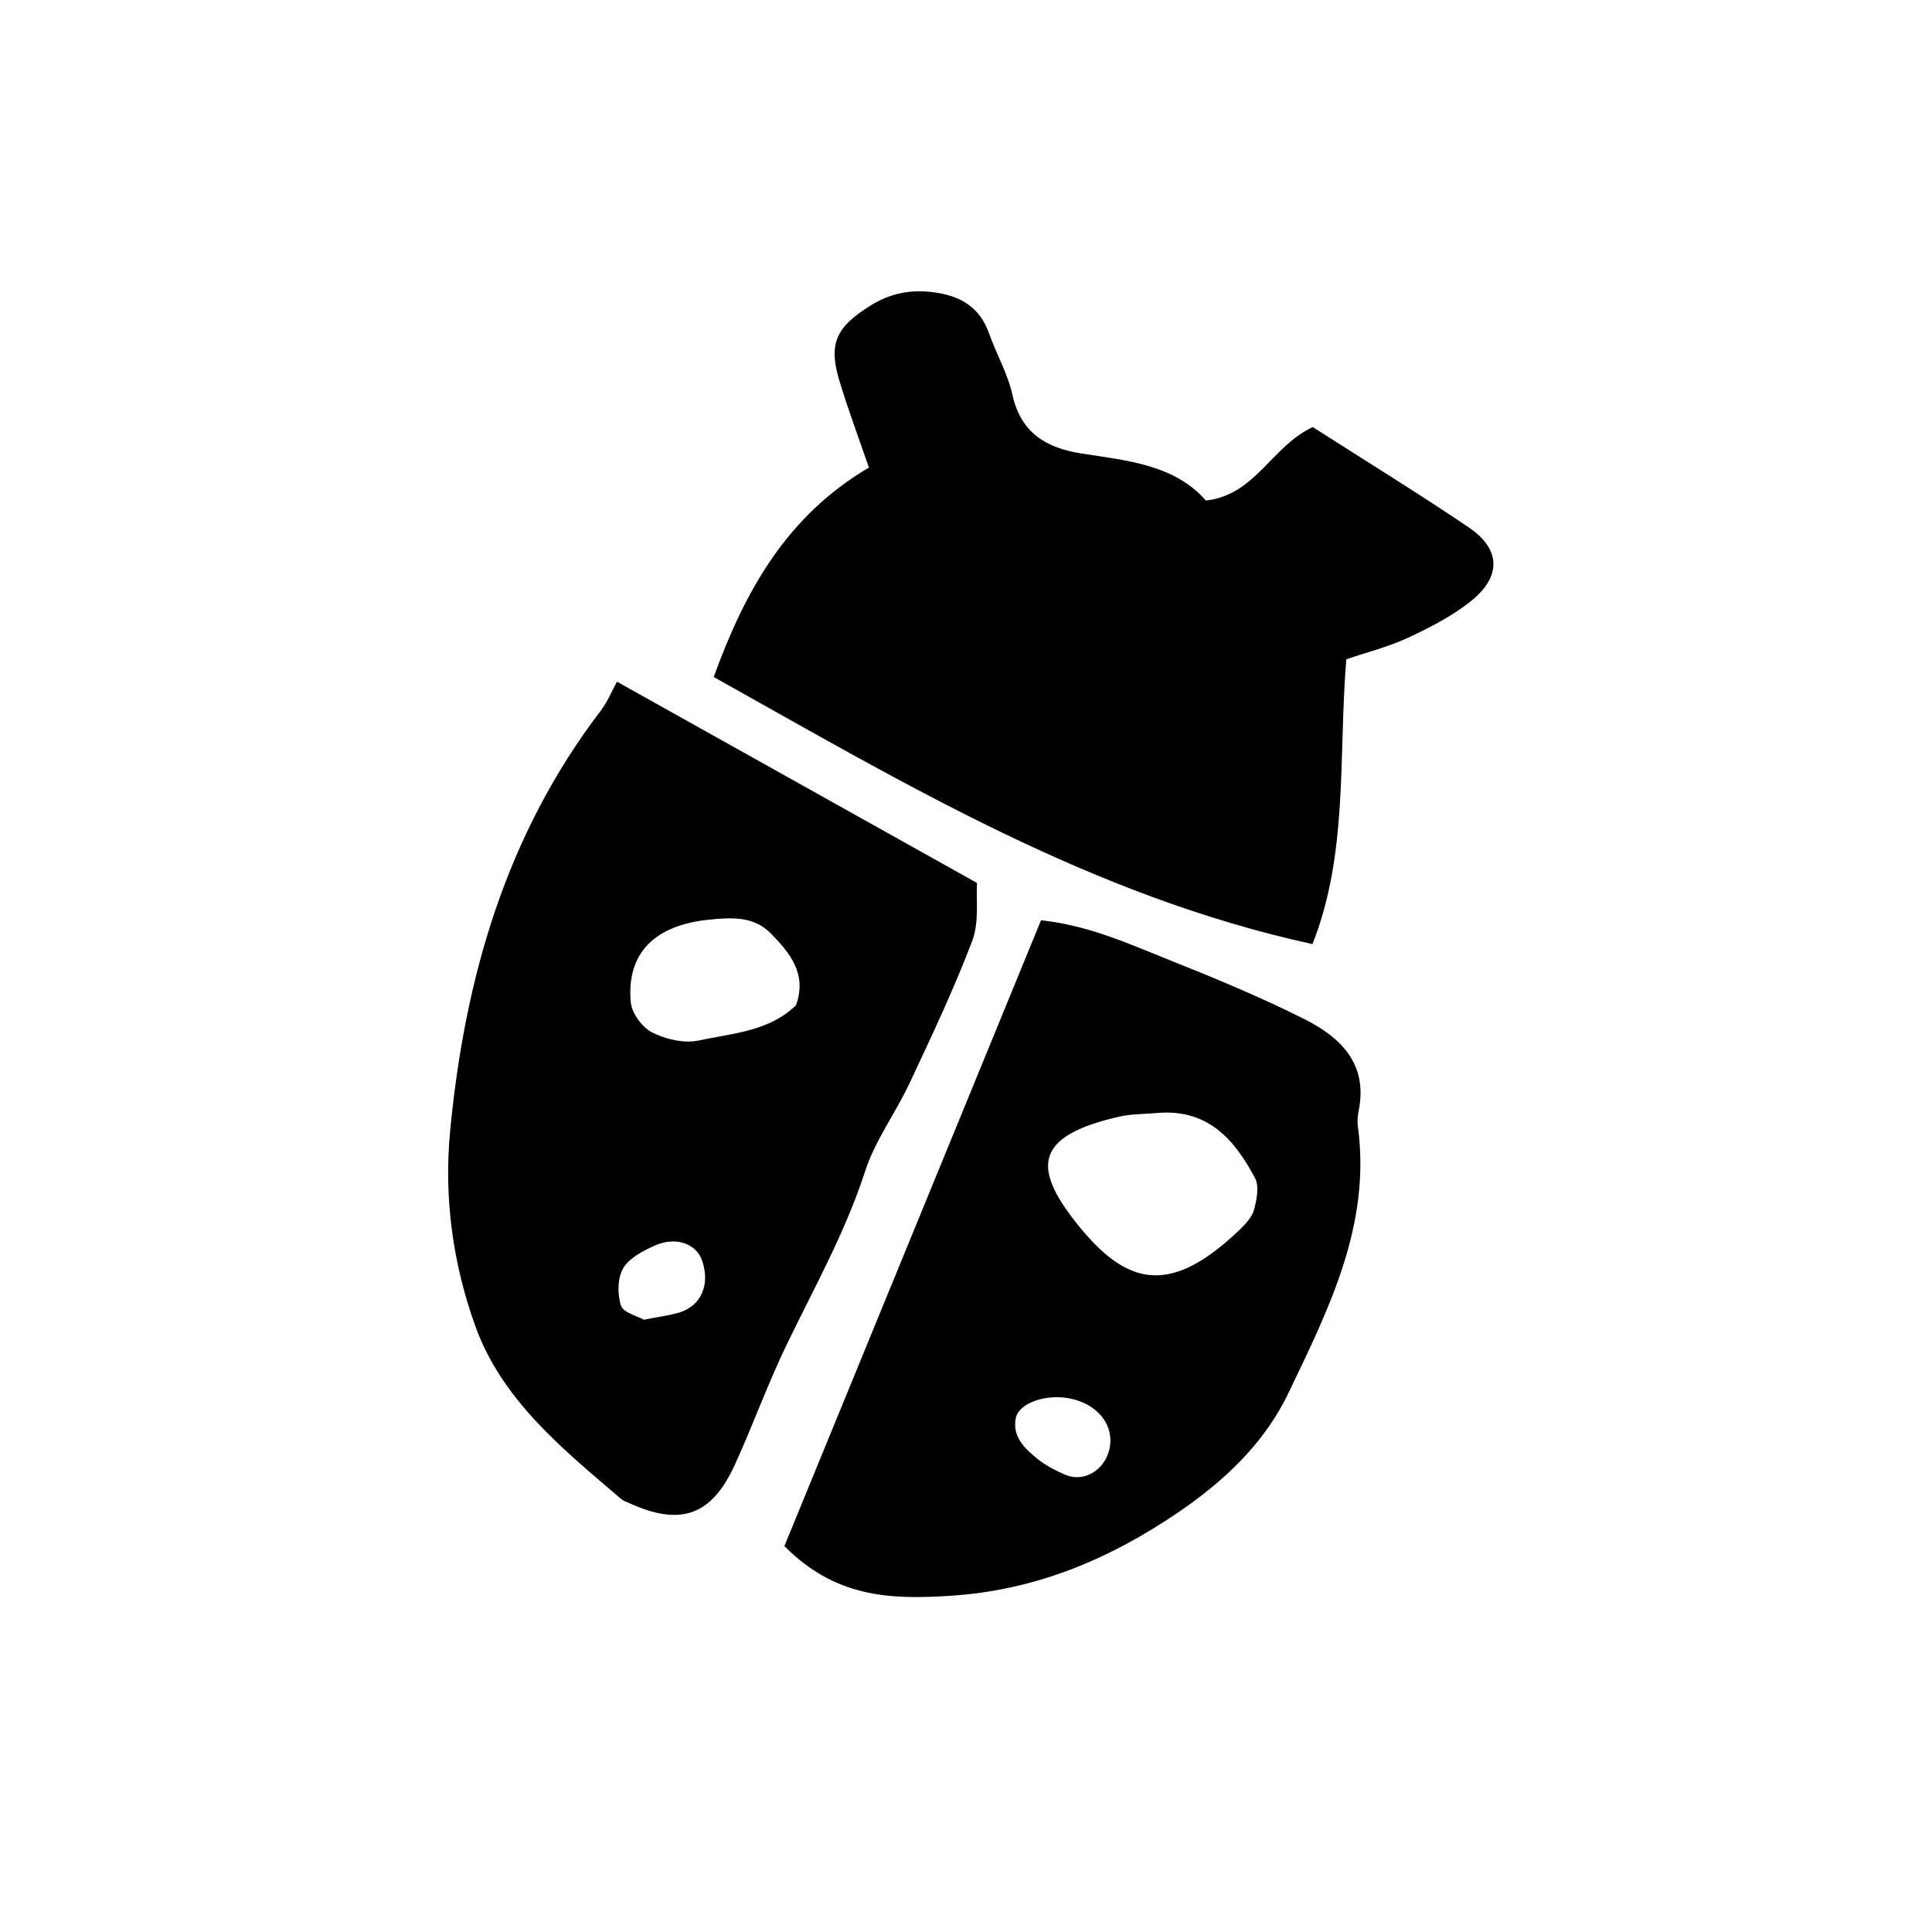
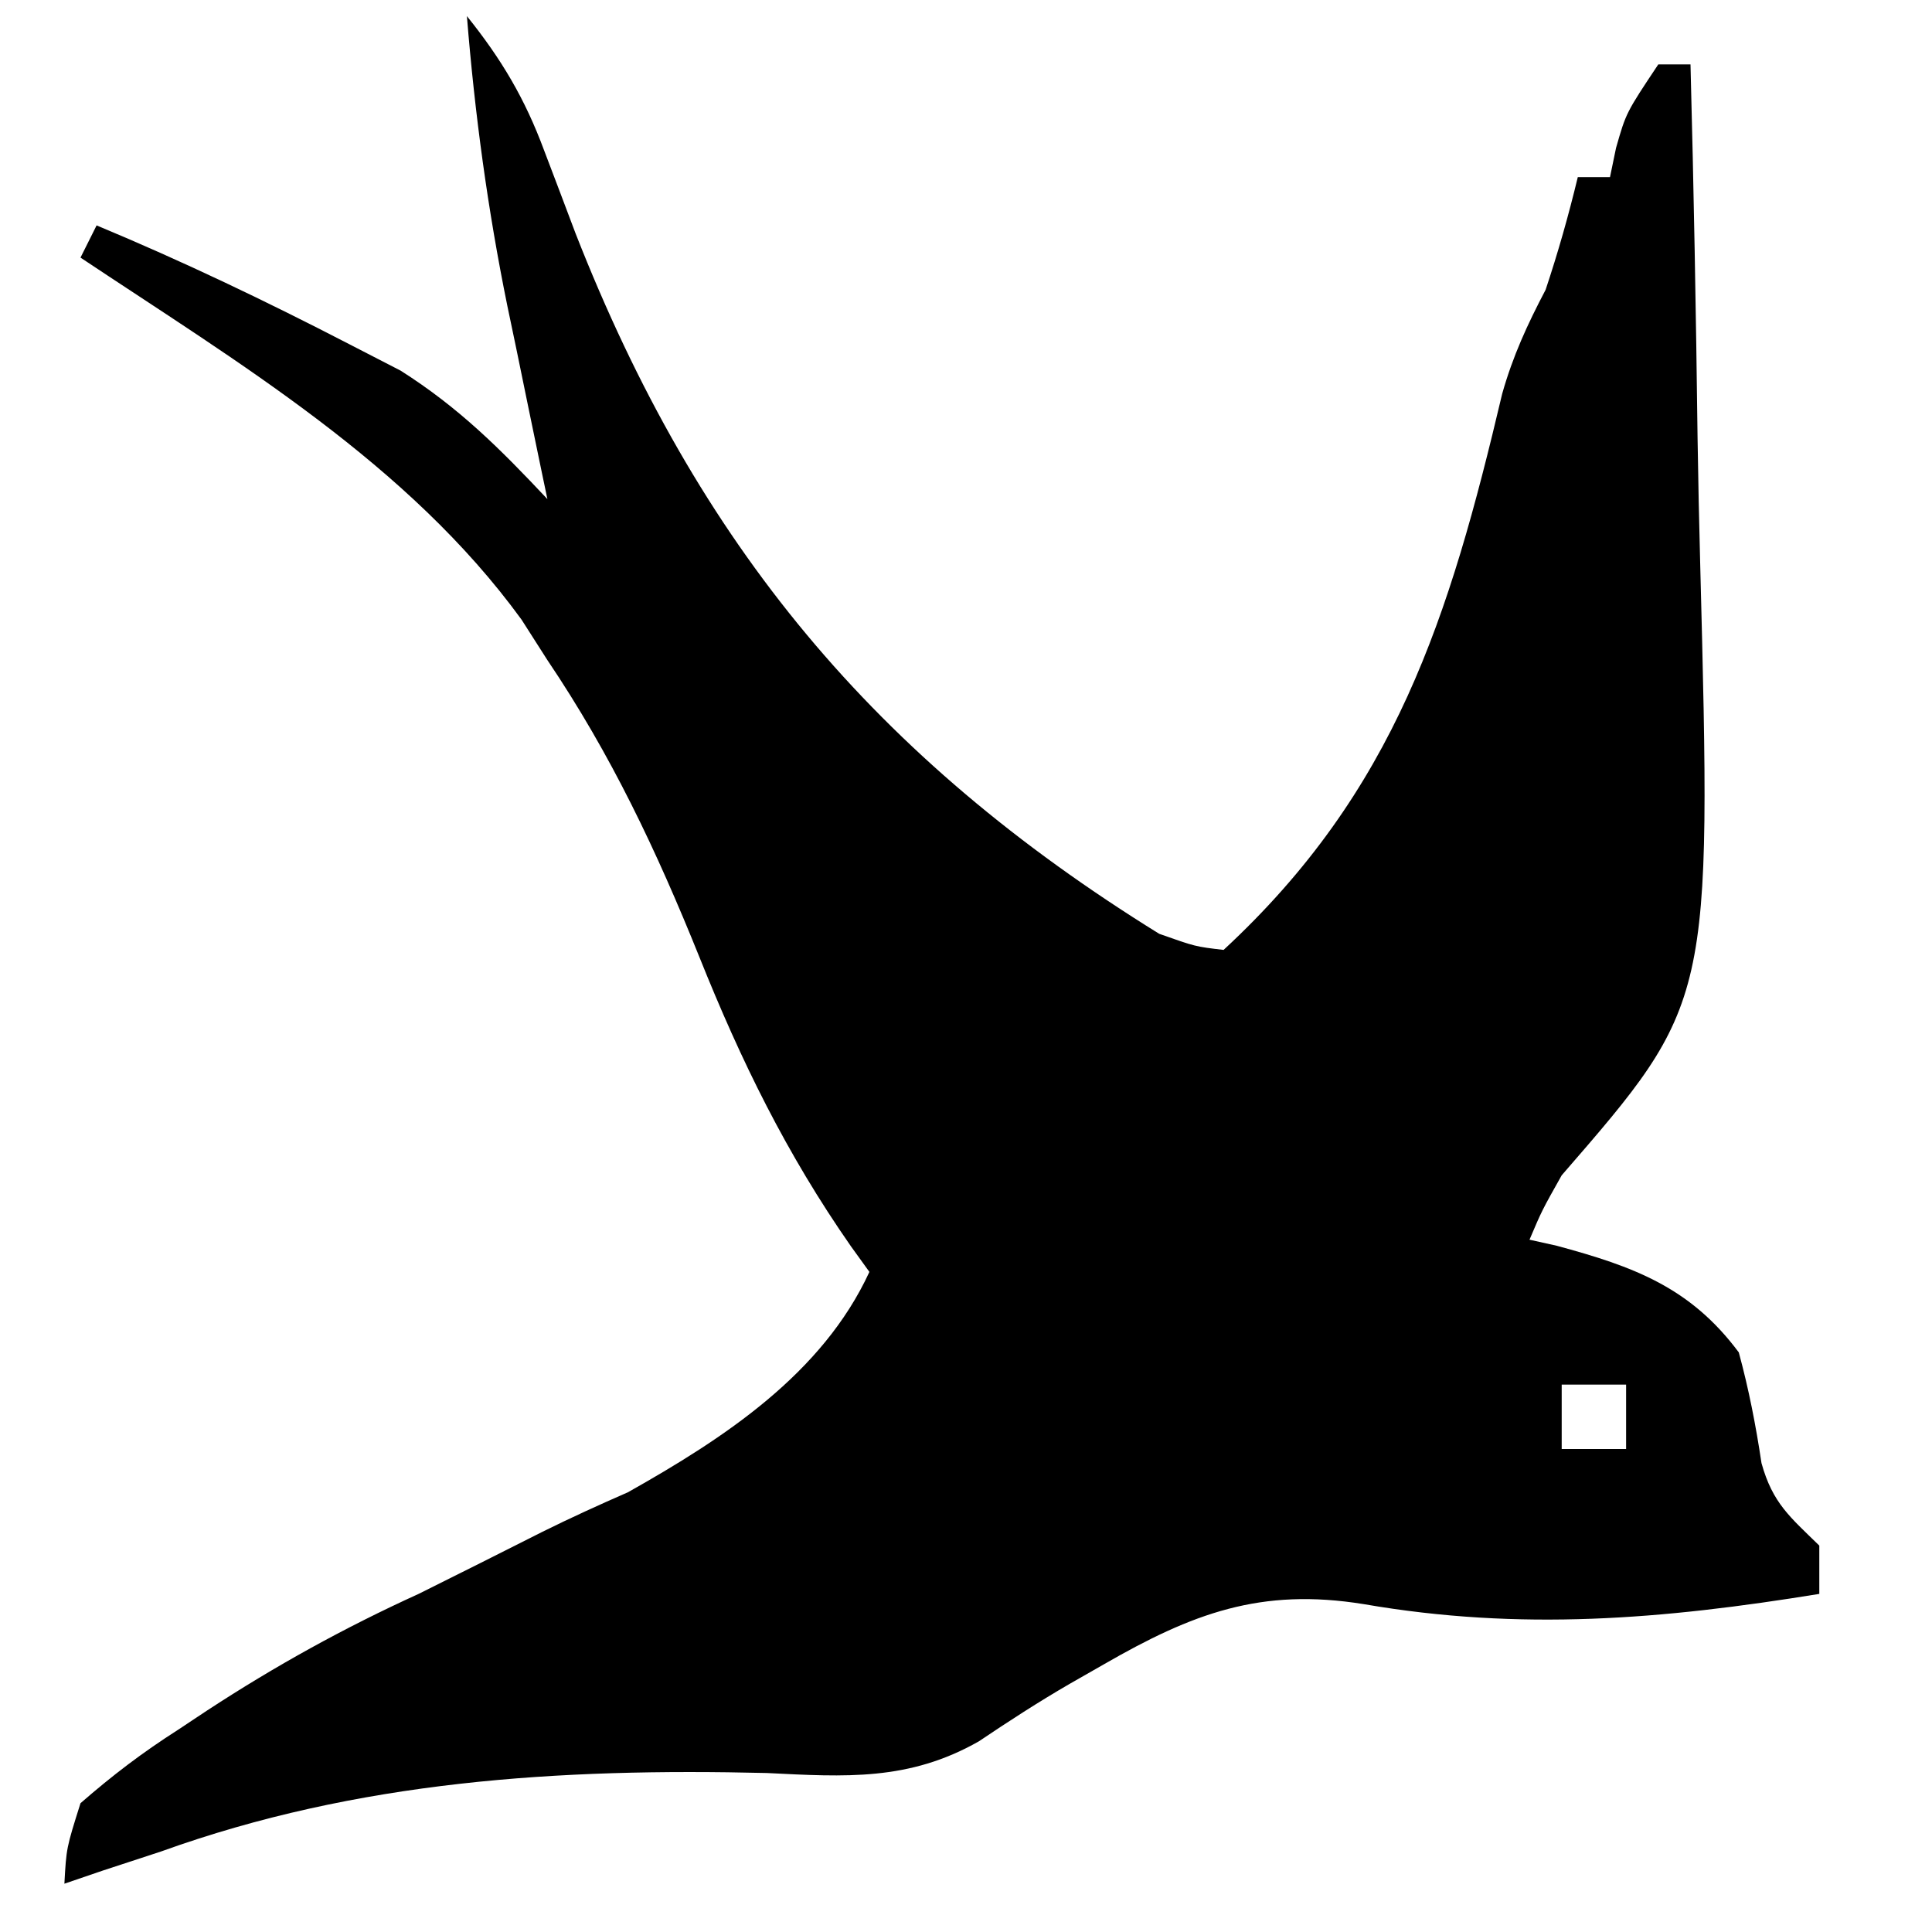
- <svg xmlns="http://www.w3.org/2000/svg" id="Calque_1" version="1.1" viewBox="0 0 120 120">
-   <path fill="currentColor" d="M81.53,26.52c3.42,2.19,6.61,4.15,9.7,6.24,1.98,1.34,2.05,3.04.14,4.57-1.17.94-2.56,1.65-3.93,2.29-1.21.56-2.53.89-3.82,1.33-.49,6.04.13,12.06-2.1,17.69-13.7-2.99-25.28-9.93-37.19-16.59,1.95-5.38,4.54-10,9.64-13.01-.66-1.92-1.31-3.65-1.84-5.41-.69-2.3-.19-3.32,1.92-4.64,1.22-.77,2.49-1.02,3.9-.84,1.65.2,2.89.89,3.48,2.55.45,1.28,1.16,2.5,1.45,3.81.53,2.39,2.11,3.32,4.31,3.66,2.85.44,5.77.7,7.71,2.92,3.1-.36,4.03-3.33,6.63-4.56Z" />
-   <path fill="currentColor" d="M38.32,42.34c7.74,4.33,14.85,8.3,22.36,12.5-.06,1.01.15,2.42-.29,3.59-1.14,3.01-2.53,5.94-3.9,8.86-.87,1.85-2.14,3.55-2.76,5.47-1.22,3.76-3.13,7.17-4.84,10.7-1.19,2.45-2.11,5.03-3.24,7.5-1.45,3.19-3.38,3.86-6.59,2.39-.16-.07-.33-.12-.46-.23-3.63-3.1-7.44-6.16-9.09-10.79-1.38-3.85-1.95-7.93-1.55-12.1.91-9.51,3.48-18.4,9.37-26.11.41-.54.67-1.19.99-1.78ZM49.44,62.44c.7-1.94-.36-3.24-1.57-4.47-1.08-1.09-2.49-.98-3.81-.85-3.44.34-5.16,2.12-4.88,5.14.06.68.71,1.55,1.33,1.87.84.42,1.98.69,2.87.5,2.1-.45,4.38-.56,6.06-2.19ZM39.99,81.97c.91-.18,1.57-.26,2.21-.45,1.36-.42,1.92-1.73,1.41-3.22-.36-1.05-1.62-1.52-2.93-.94-.74.33-1.59.77-1.97,1.41-.36.61-.37,1.62-.14,2.32.15.45,1.02.65,1.42.88Z" />
-   <path fill="currentColor" d="M48.72,96.03c5.34-13.03,10.62-25.89,15.94-38.87,3.01.33,5.47,1.47,7.95,2.46,2.84,1.13,5.68,2.31,8.41,3.68,2.22,1.12,3.94,2.74,3.38,5.64-.07.33-.11.69-.06,1.02.83,6.1-1.8,11.32-4.3,16.54-1.5,3.14-4,5.49-6.85,7.43-4.29,2.92-8.86,4.85-14.19,5.19-3.76.24-7.13.09-10.28-3.09ZM72,69.12c-.85.08-1.72.06-2.54.25-5.12,1.18-5.37,3.09-2.63,6.56,3.13,3.96,5.83,4.62,10.2.42.36-.35.75-.78.87-1.24.16-.62.32-1.44.05-1.94-1.25-2.36-2.89-4.26-5.94-4.05ZM68.96,89.66c.11-1.29-.86-2.42-2.38-2.77-1.53-.36-3.3.23-3.49,1.2-.22,1.15.55,1.87,1.32,2.5.51.42,1.12.73,1.73,1,1.29.56,2.69-.42,2.82-1.92Z" />
+ <svg xmlns="http://www.w3.org/2000/svg" version="1.1" viewBox="0 0 120 120">
+   <path d="M0 0 C2.154 2.683 3.601 5.122 4.797 8.344 C5.269 9.586 5.269 9.586 5.751 10.854 C6.081 11.727 6.41 12.6 6.75 13.5 C14.338 32.859 25.348 46.071 43 57 C45.247 57.796 45.247 57.796 47 58 C57.665 48.126 61.015 37.394 64.305 23.451 C64.973 21.096 65.866 19.16 67 17 C67.778 14.667 68.424 12.386 69 10 C69.66 10 70.32 10 71 10 C71.186 9.103 71.186 9.103 71.375 8.188 C72 6 72 6 74 3 C74.66 3 75.32 3 76 3 C76.204 10.737 76.344 18.473 76.439 26.212 C76.479 28.839 76.534 31.467 76.604 34.094 C77.305 61.277 77.305 61.277 68 72 C66.774 74.179 66.774 74.179 66 76 C66.835 76.186 66.835 76.186 67.688 76.375 C72.45 77.662 75.984 78.945 79 83 C79.621 85.287 80.059 87.536 80.41 89.879 C81.103 92.372 82.184 93.224 84 95 C84 95.99 84 96.98 84 98 C74.281 99.581 65.47 100.322 55.711 98.637 C49.305 97.599 45.055 99.211 39.562 102.375 C38.863 102.775 38.163 103.174 37.441 103.586 C35.516 104.701 33.646 105.913 31.801 107.156 C27.451 109.632 23.509 109.367 18.625 109.125 C5.749 108.814 -6.778 109.596 -19 114 C-20.794 114.588 -20.794 114.588 -22.625 115.188 C-23.801 115.59 -23.801 115.59 -25 116 C-24.879 113.785 -24.879 113.785 -24 111 C-21.986 109.246 -20.162 107.861 -17.938 106.438 C-17.345 106.044 -16.752 105.651 -16.141 105.245 C-11.895 102.467 -7.608 100.098 -3 98 C-0.429 96.725 2.133 95.433 4.695 94.141 C6.441 93.276 8.215 92.468 10 91.688 C15.976 88.326 22.077 84.334 25 78 C24.62 77.473 24.24 76.946 23.848 76.403 C19.854 70.672 17.028 64.907 14.438 58.438 C11.791 51.87 8.965 45.877 5 40 C4.47 39.171 3.94 38.342 3.395 37.488 C-3.651 27.799 -14.158 21.561 -24 15 C-23.67 14.34 -23.34 13.68 -23 13 C-17.653 15.225 -12.456 17.715 -7.312 20.375 C-5.729 21.191 -5.729 21.191 -4.113 22.023 C-0.482 24.329 2.061 26.871 5 30 C4.884 29.447 4.768 28.893 4.649 28.323 C4.115 25.758 3.589 23.191 3.062 20.625 C2.88 19.755 2.698 18.885 2.51 17.988 C1.292 12.008 0.49 6.083 0 0 Z M68 85 C68 86.32 68 87.64 68 89 C69.32 89 70.64 89 72 89 C72 87.68 72 86.36 72 85 C70.68 85 69.36 85 68 85 Z " fill="currentColor" transform="translate(29,1)" />
+   <path d="M0 0 C4 1 4 1 4 1 Z " fill="currentColor" transform="translate(38,111)" />
+   <path d="M0 0 C3 1 3 1 3 1 Z " fill="currentColor" transform="translate(45,110)" />
+   <path d="M0 0 C2 1 2 1 2 1 Z " fill="currentColor" transform="translate(80,99)" />
+   <path d="M0 0 C2 1 2 1 2 1 Z " fill="currentColor" transform="translate(33,92)" />
+   <path d="M0 0 C2 1 2 1 2 1 Z " fill="currentColor" transform="translate(37,91)" />
+   <path d="" fill="currentColor" transform="translate(0,0)" />
+   <path d="" fill="currentColor" transform="translate(0,0)" />
+   <path d="" fill="currentColor" transform="translate(0,0)" />
+   <path d="" fill="currentColor" transform="translate(0,0)" />
+   <path d="" fill="currentColor" transform="translate(0,0)" />
</svg>
